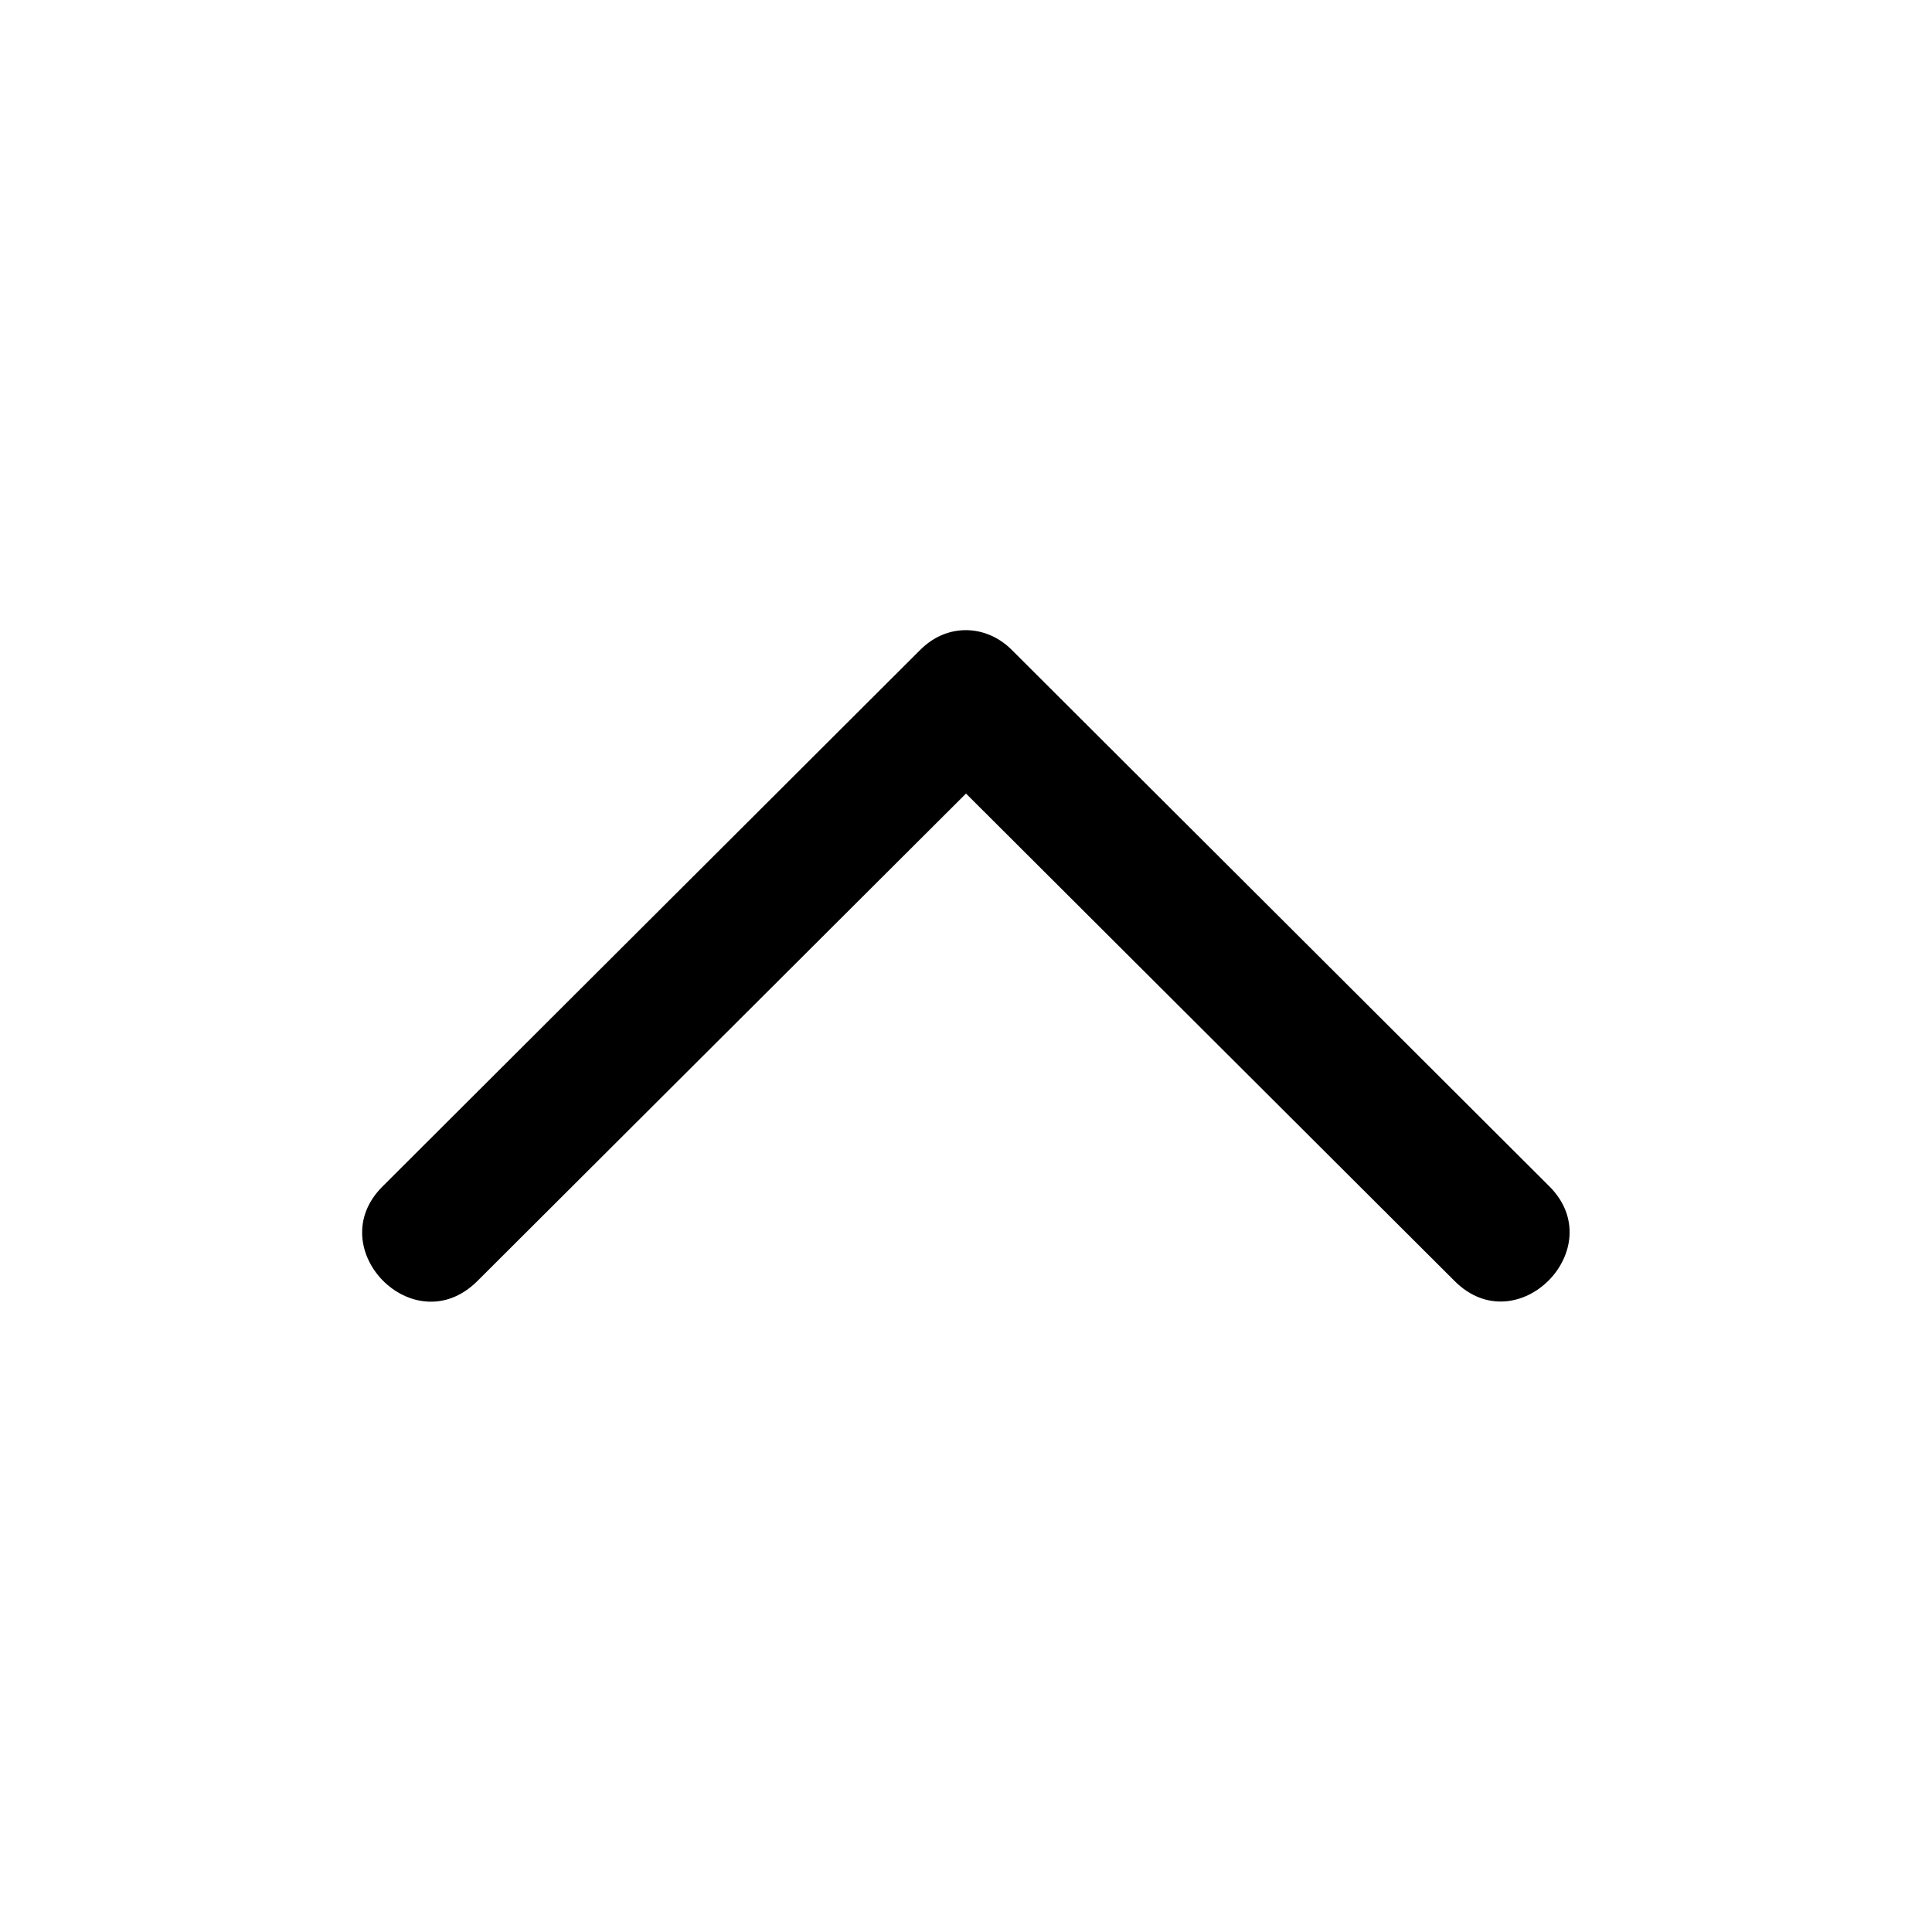
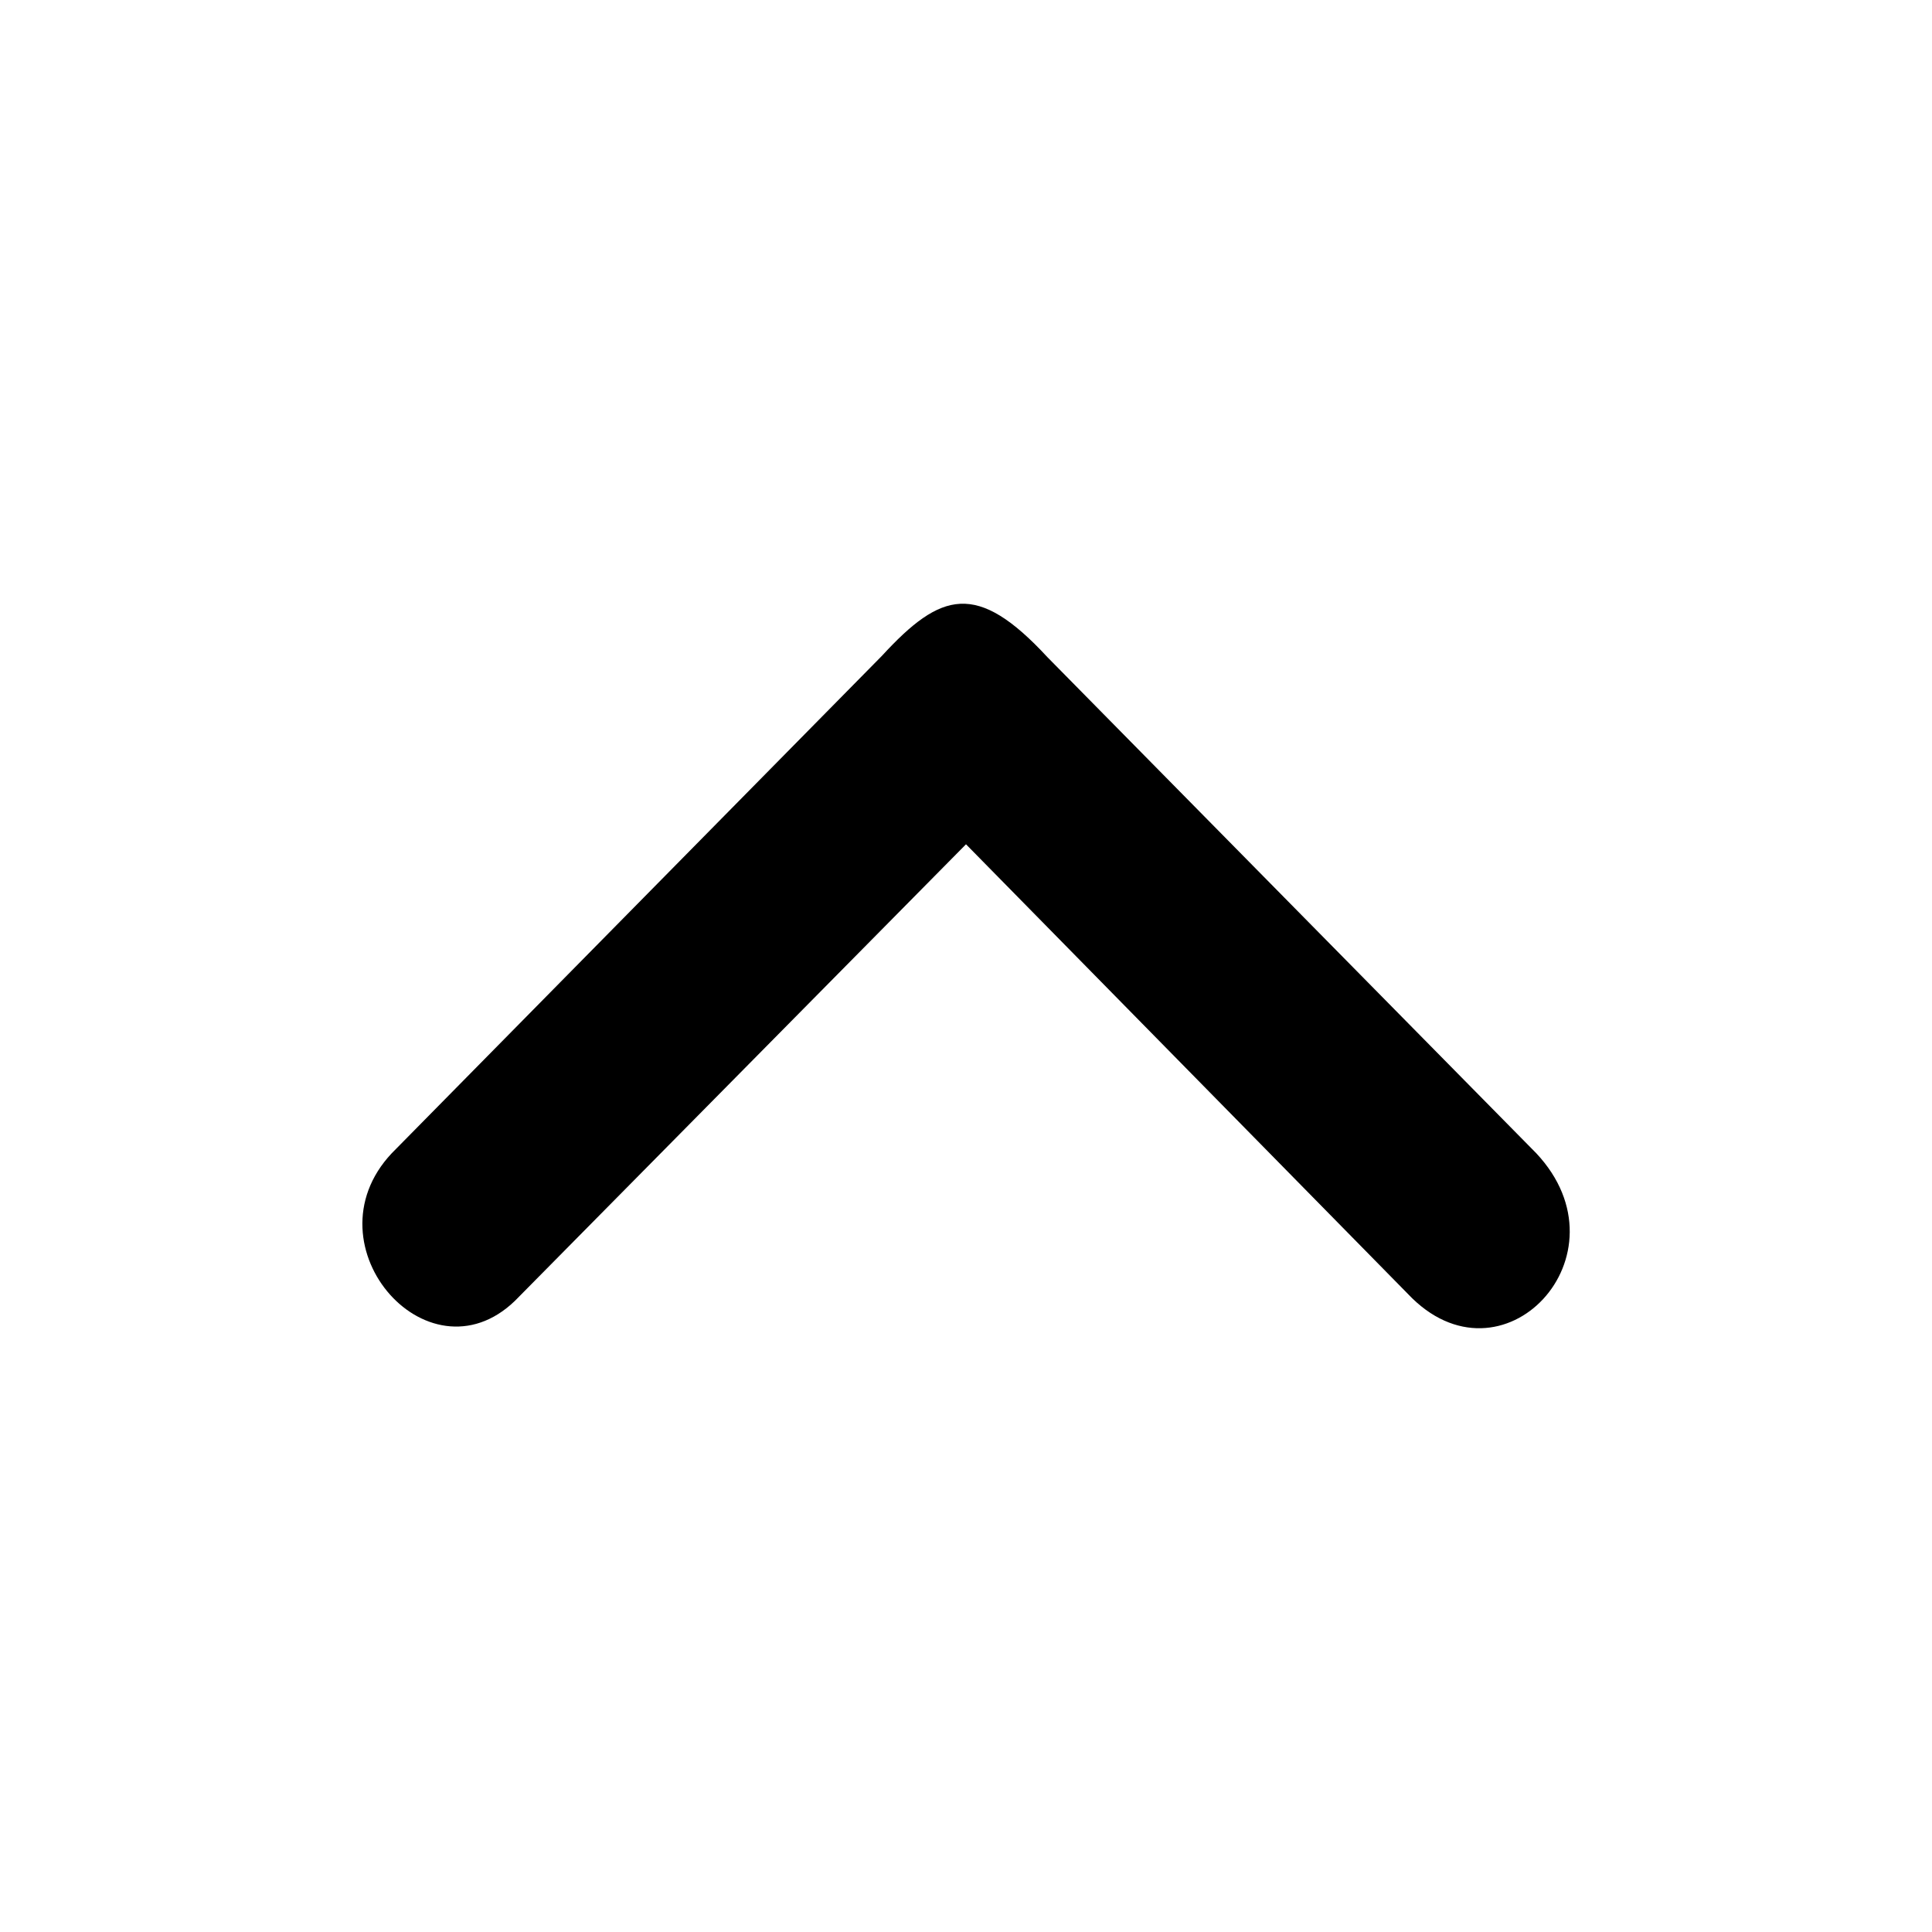
- <svg xmlns="http://www.w3.org/2000/svg" viewBox="0 0 512 512">
-   <path class="lexicon-icon-outline" d="M244,172.1L101.4,314.4c-16.5,16.4,8.3,41.8,25.1,25.1L256,210.3l129.5,129.2c16.6,16.6,41.5-8.7,25.1-25.1L268,172.1C261.4,165.6,251.2,165,244,172.1z" />
+ <svg xmlns="http://www.w3.org/2000/svg" viewBox="0 0 16 16">
+   <path class="lexicon-icon-outline" d="m8.672 5.44 4.05 4.11c.793.844-.285 1.99-1.063 1.165L8 6.992l-3.7 3.745c-.721.768-1.781-.415-1.056-1.186l4.06-4.12c.489-.532.786-.62 1.369.01Z" />
</svg>
